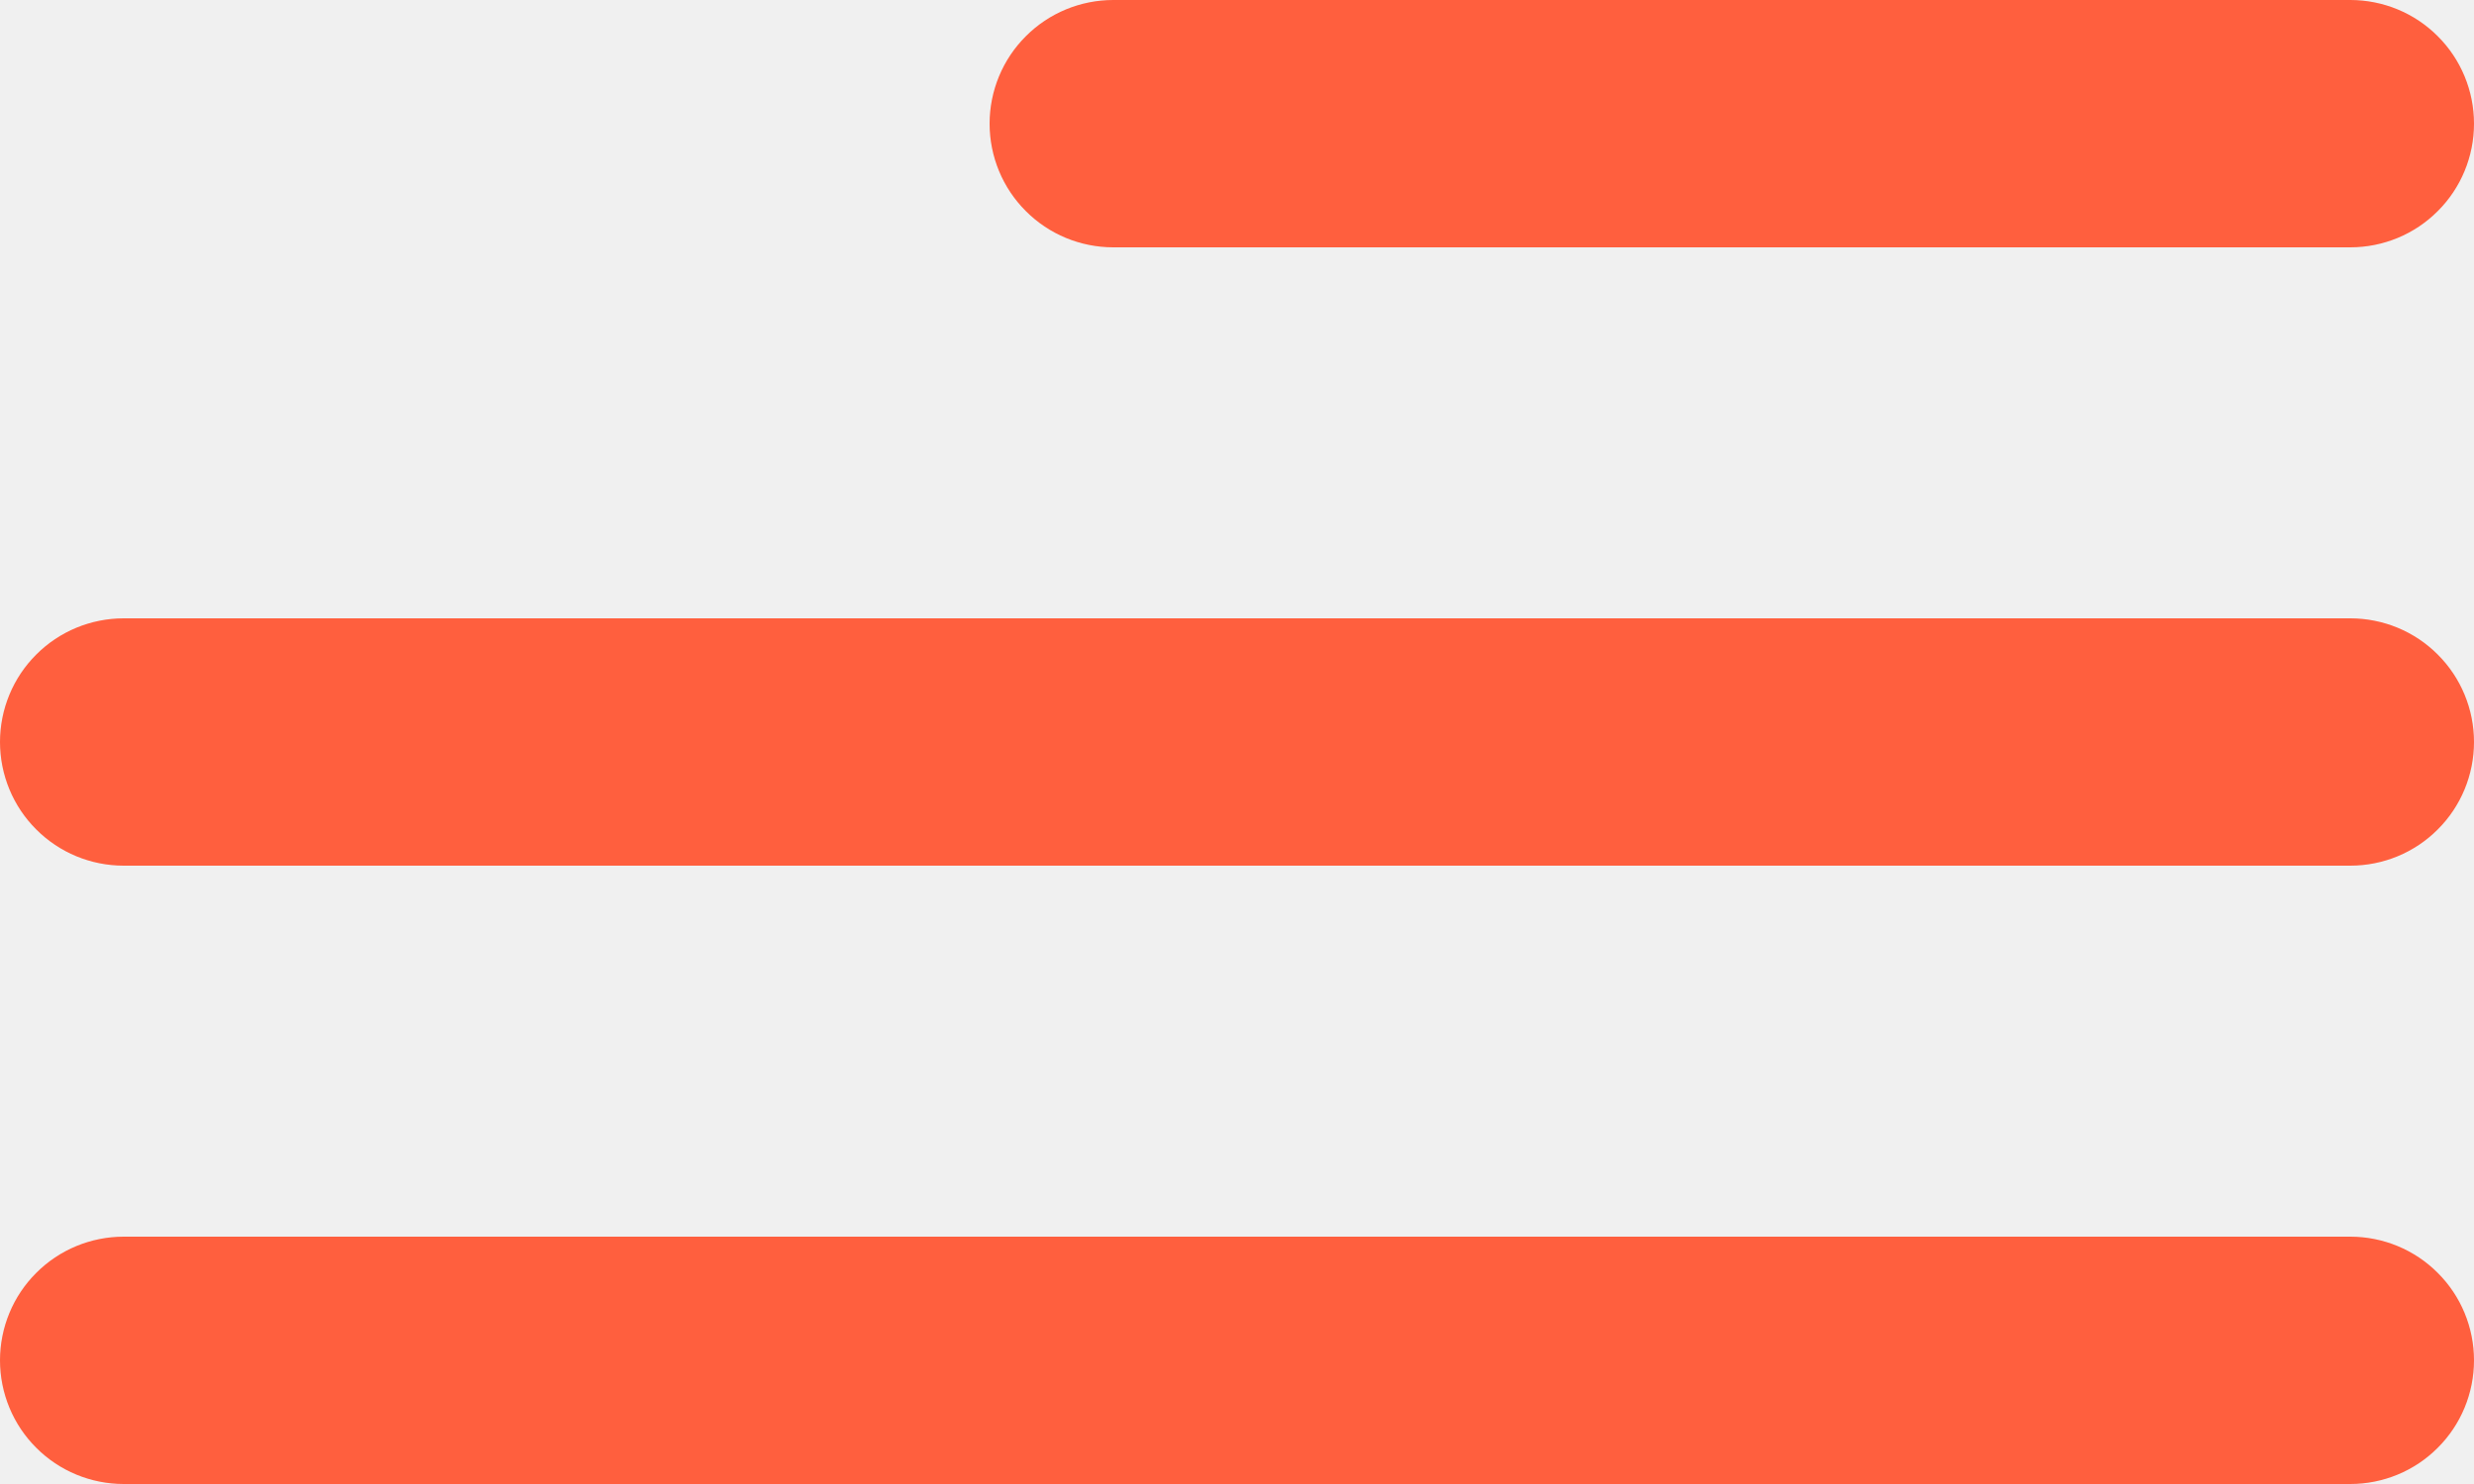
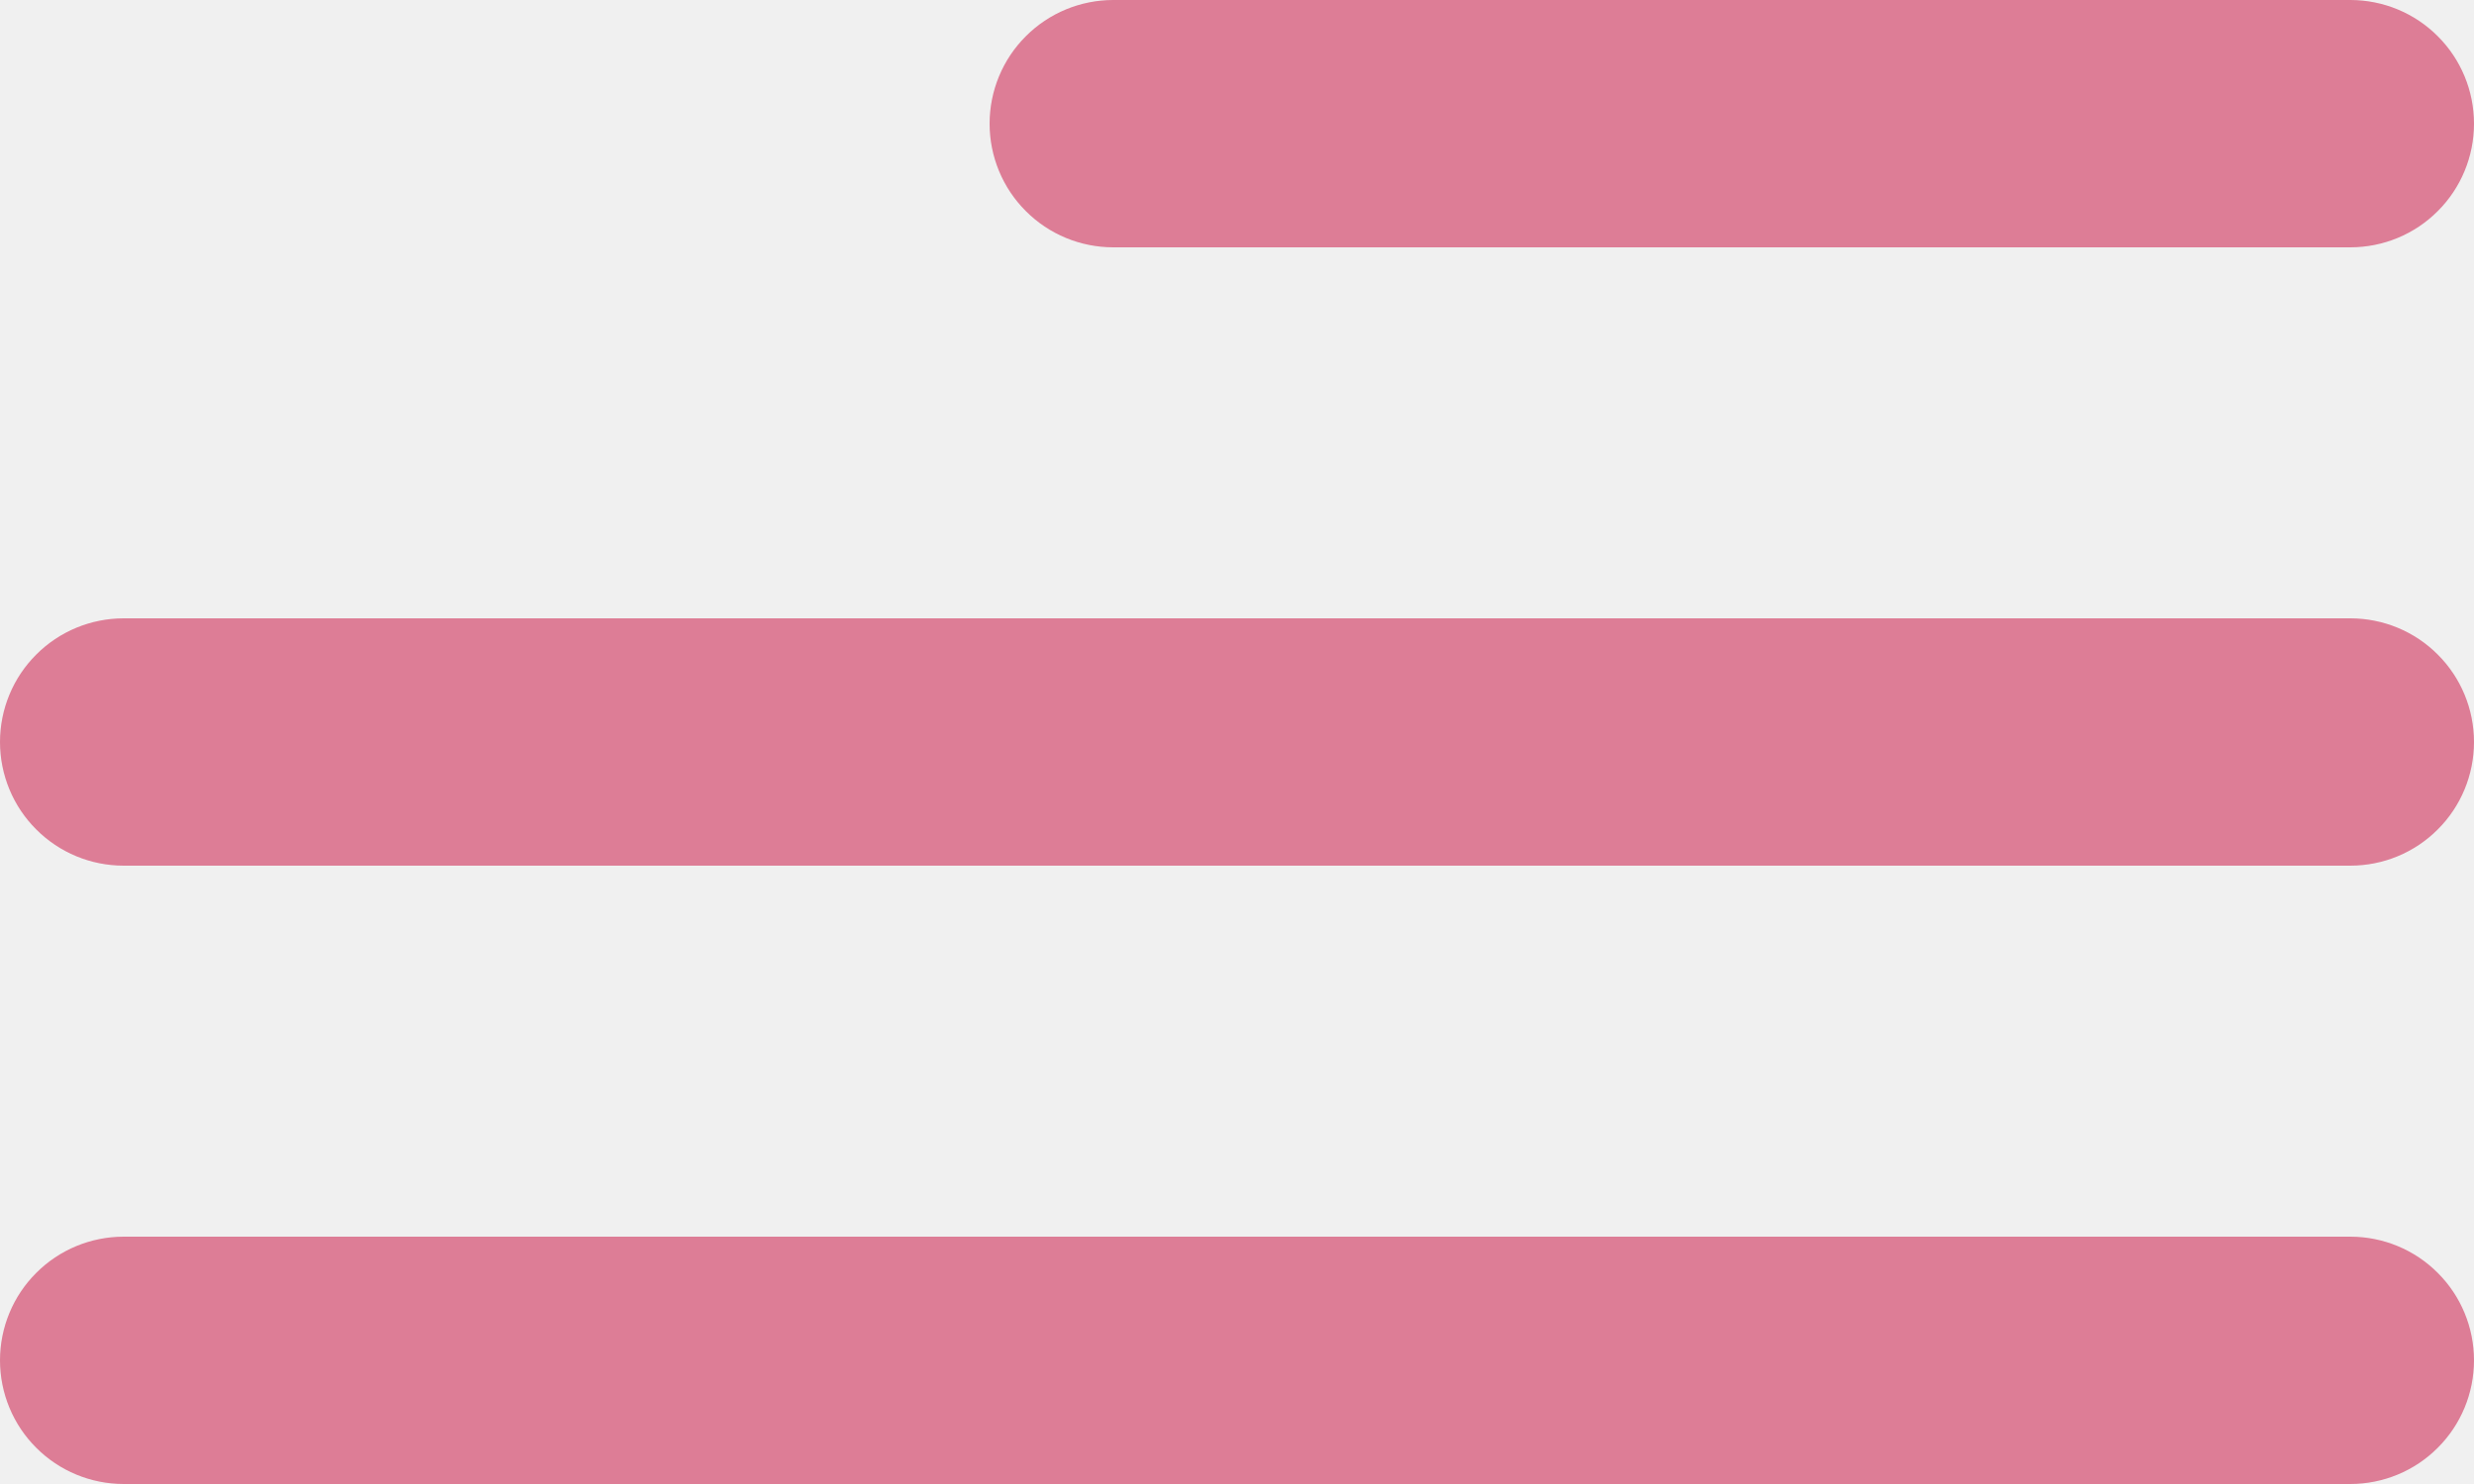
<svg xmlns="http://www.w3.org/2000/svg" width="20" height="12" viewBox="0 0 20 12" fill="#FFF">
-   <path d="M9 2L19 2C19.265 2 19.52 1.895 19.707 1.707C19.895 1.52 20 1.265 20 1C20 0.735 19.895 0.48 19.707 0.293C19.52 0.105 19.265 0 19 0L9 0C8.735 0 8.48 0.105 8.293 0.293C8.105 0.48 8 0.735 8 1C8 1.265 8.105 1.52 8.293 1.707C8.48 1.895 8.735 2 9 2ZM19 10L1 10C0.735 10 0.48 10.105 0.293 10.293C0.105 10.48 0 10.735 0 11C0 11.265 0.105 11.52 0.293 11.707C0.48 11.895 0.735 12 1 12L19 12C19.265 12 19.52 11.895 19.707 11.707C19.895 11.52 20 11.265 20 11C20 10.735 19.895 10.48 19.707 10.293C19.52 10.105 19.265 10 19 10V10ZM1 7L19 7C19.265 7 19.52 6.895 19.707 6.707C19.895 6.52 20 6.265 20 6C20 5.735 19.895 5.48 19.707 5.293C19.52 5.105 19.265 5 19 5L1 5C0.735 5 0.48 5.105 0.293 5.293C0.105 5.48 0 5.735 0 6C0 6.265 0.105 6.52 0.293 6.707C0.48 6.895 0.735 7 1 7Z" fill="#ff5f3e" />
+   <path d="M9 2L19 2C19.265 2 19.52 1.895 19.707 1.707C19.895 1.52 20 1.265 20 1C20 0.735 19.895 0.48 19.707 0.293C19.52 0.105 19.265 0 19 0L9 0C8.735 0 8.48 0.105 8.293 0.293C8.105 0.48 8 0.735 8 1C8 1.265 8.105 1.52 8.293 1.707C8.48 1.895 8.735 2 9 2ZM19 10L1 10C0.735 10 0.48 10.105 0.293 10.293C0.105 10.48 0 10.735 0 11C0 11.265 0.105 11.52 0.293 11.707C0.48 11.895 0.735 12 1 12L19 12C19.265 12 19.52 11.895 19.707 11.707C19.895 11.52 20 11.265 20 11C20 10.735 19.895 10.48 19.707 10.293C19.52 10.105 19.265 10 19 10V10ZM1 7L19 7C19.265 7 19.52 6.895 19.707 6.707C19.895 6.52 20 6.265 20 6C20 5.735 19.895 5.48 19.707 5.293C19.52 5.105 19.265 5 19 5L1 5C0.735 5 0.48 5.105 0.293 5.293C0.105 5.48 0 5.735 0 6C0 6.265 0.105 6.52 0.293 6.707C0.48 6.895 0.735 7 1 7Z" fill="#dd7d96" />
</svg>
